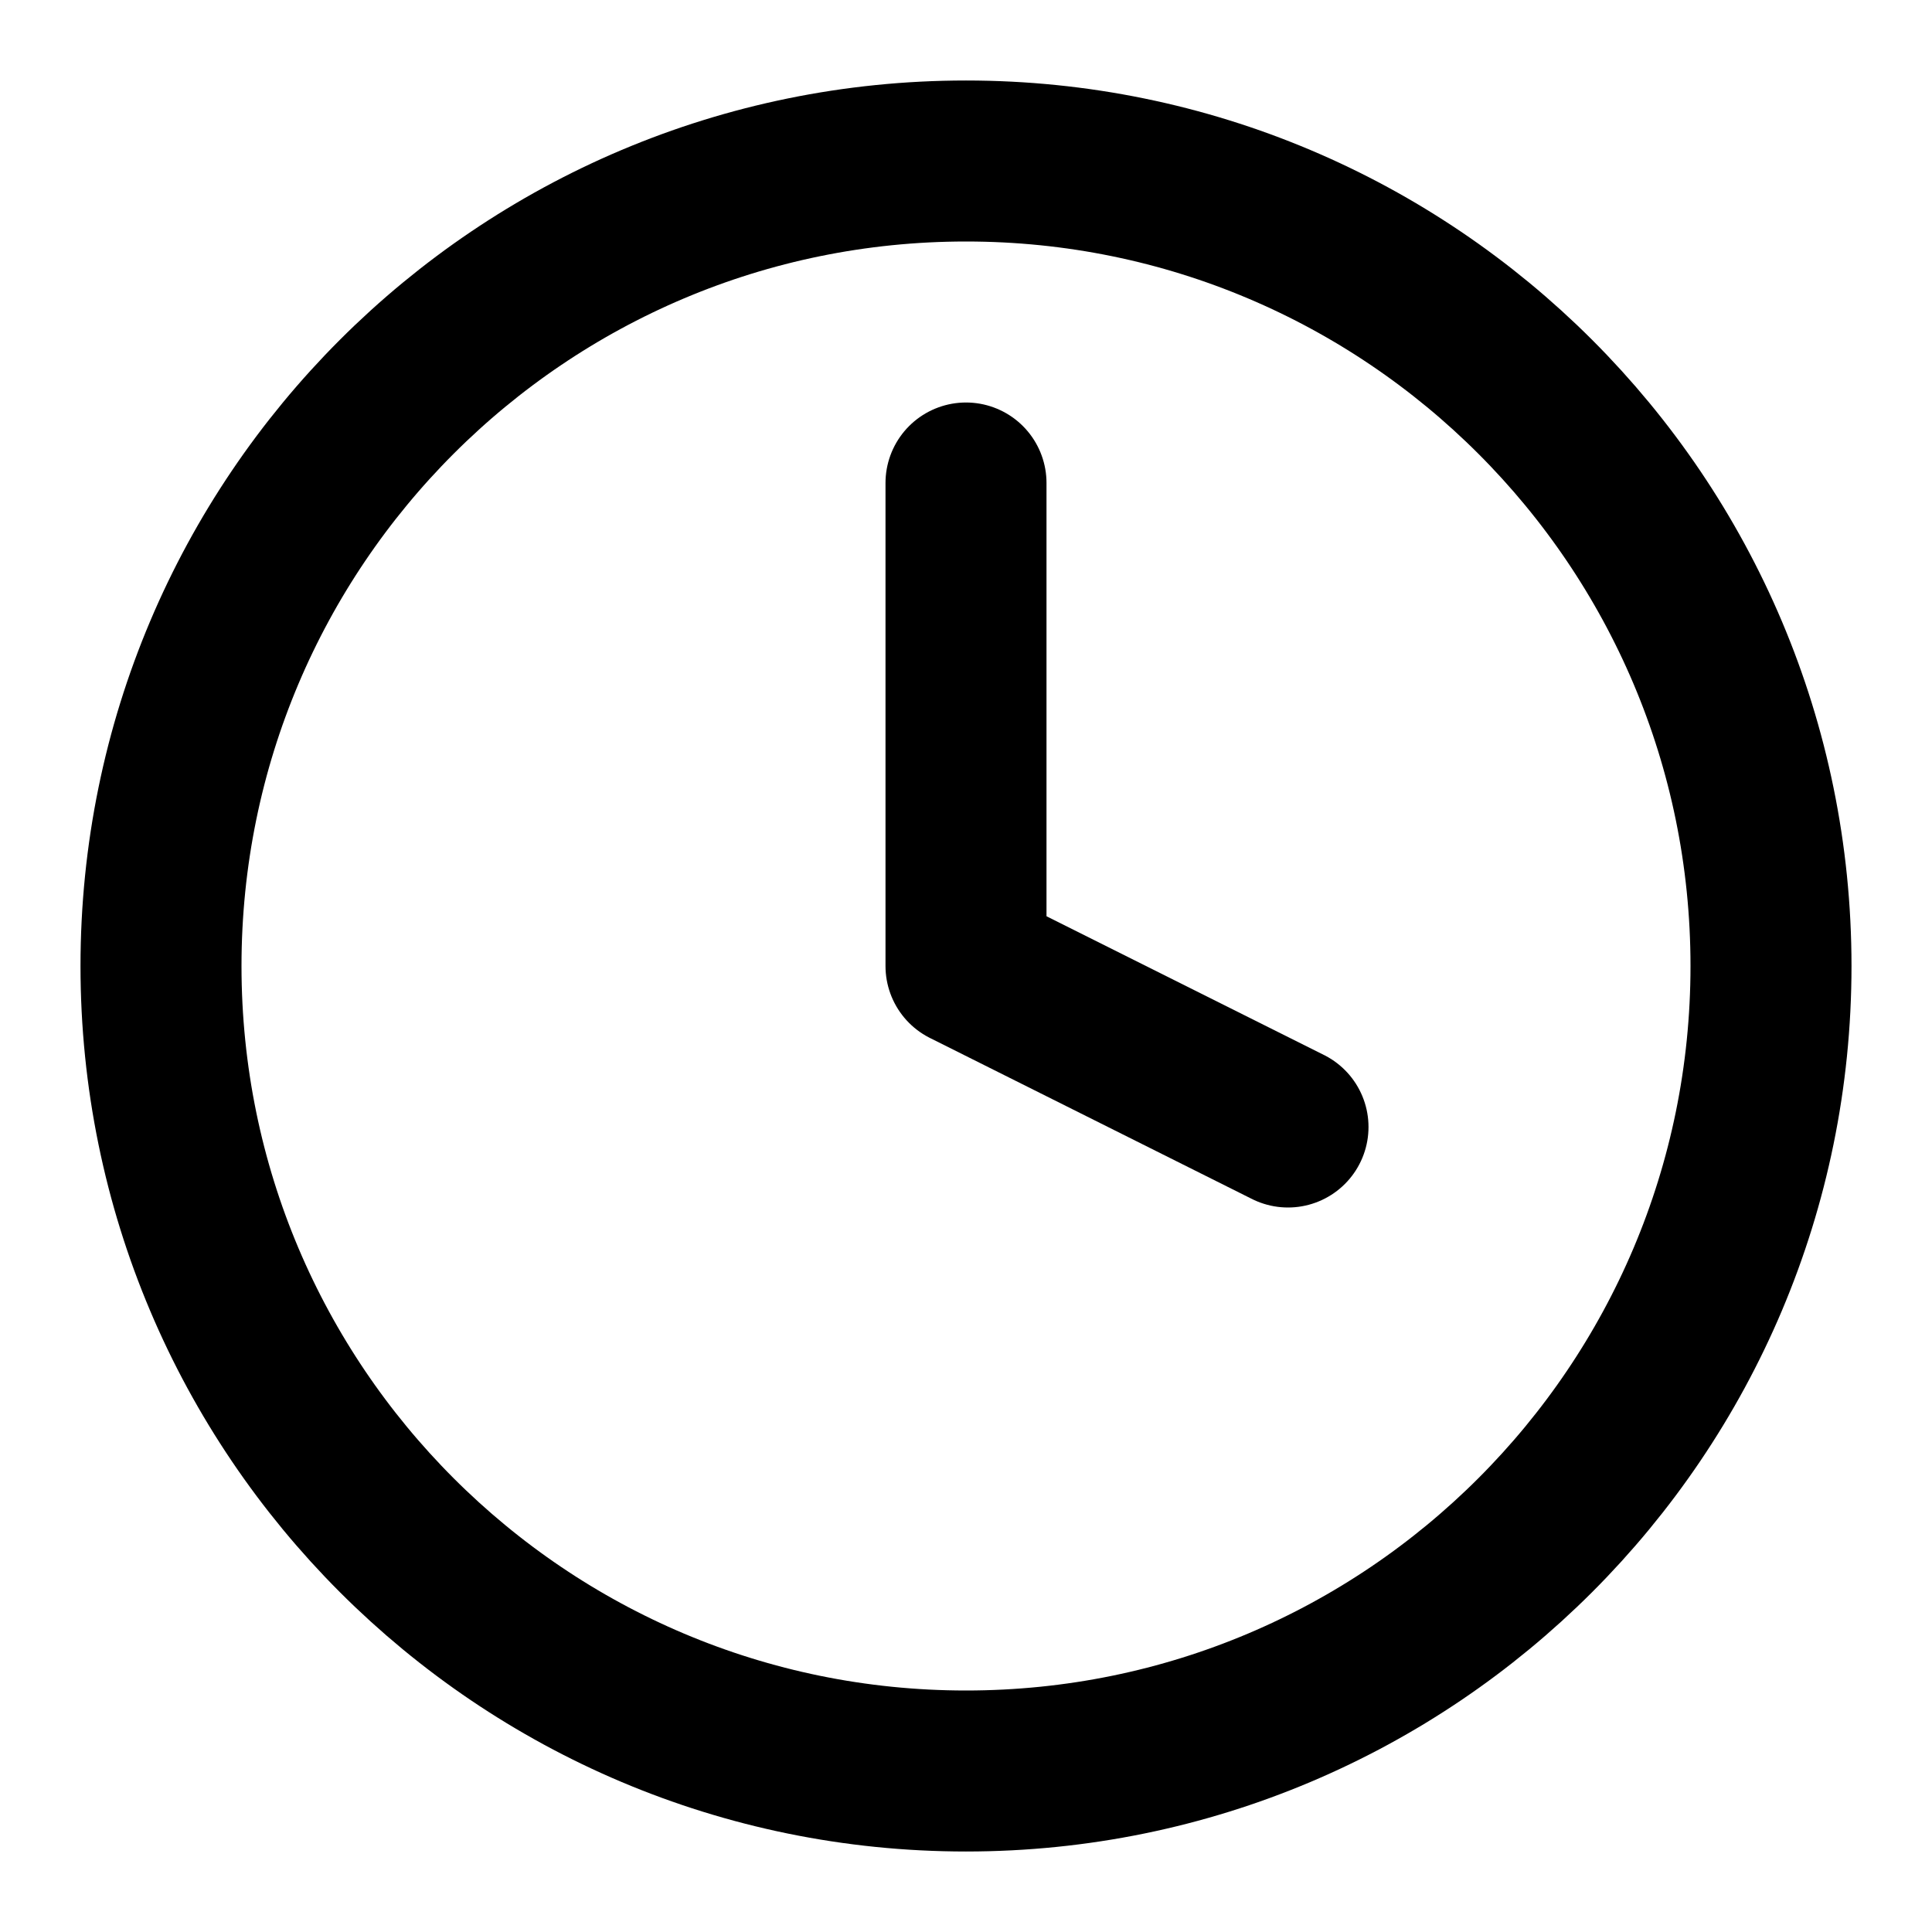
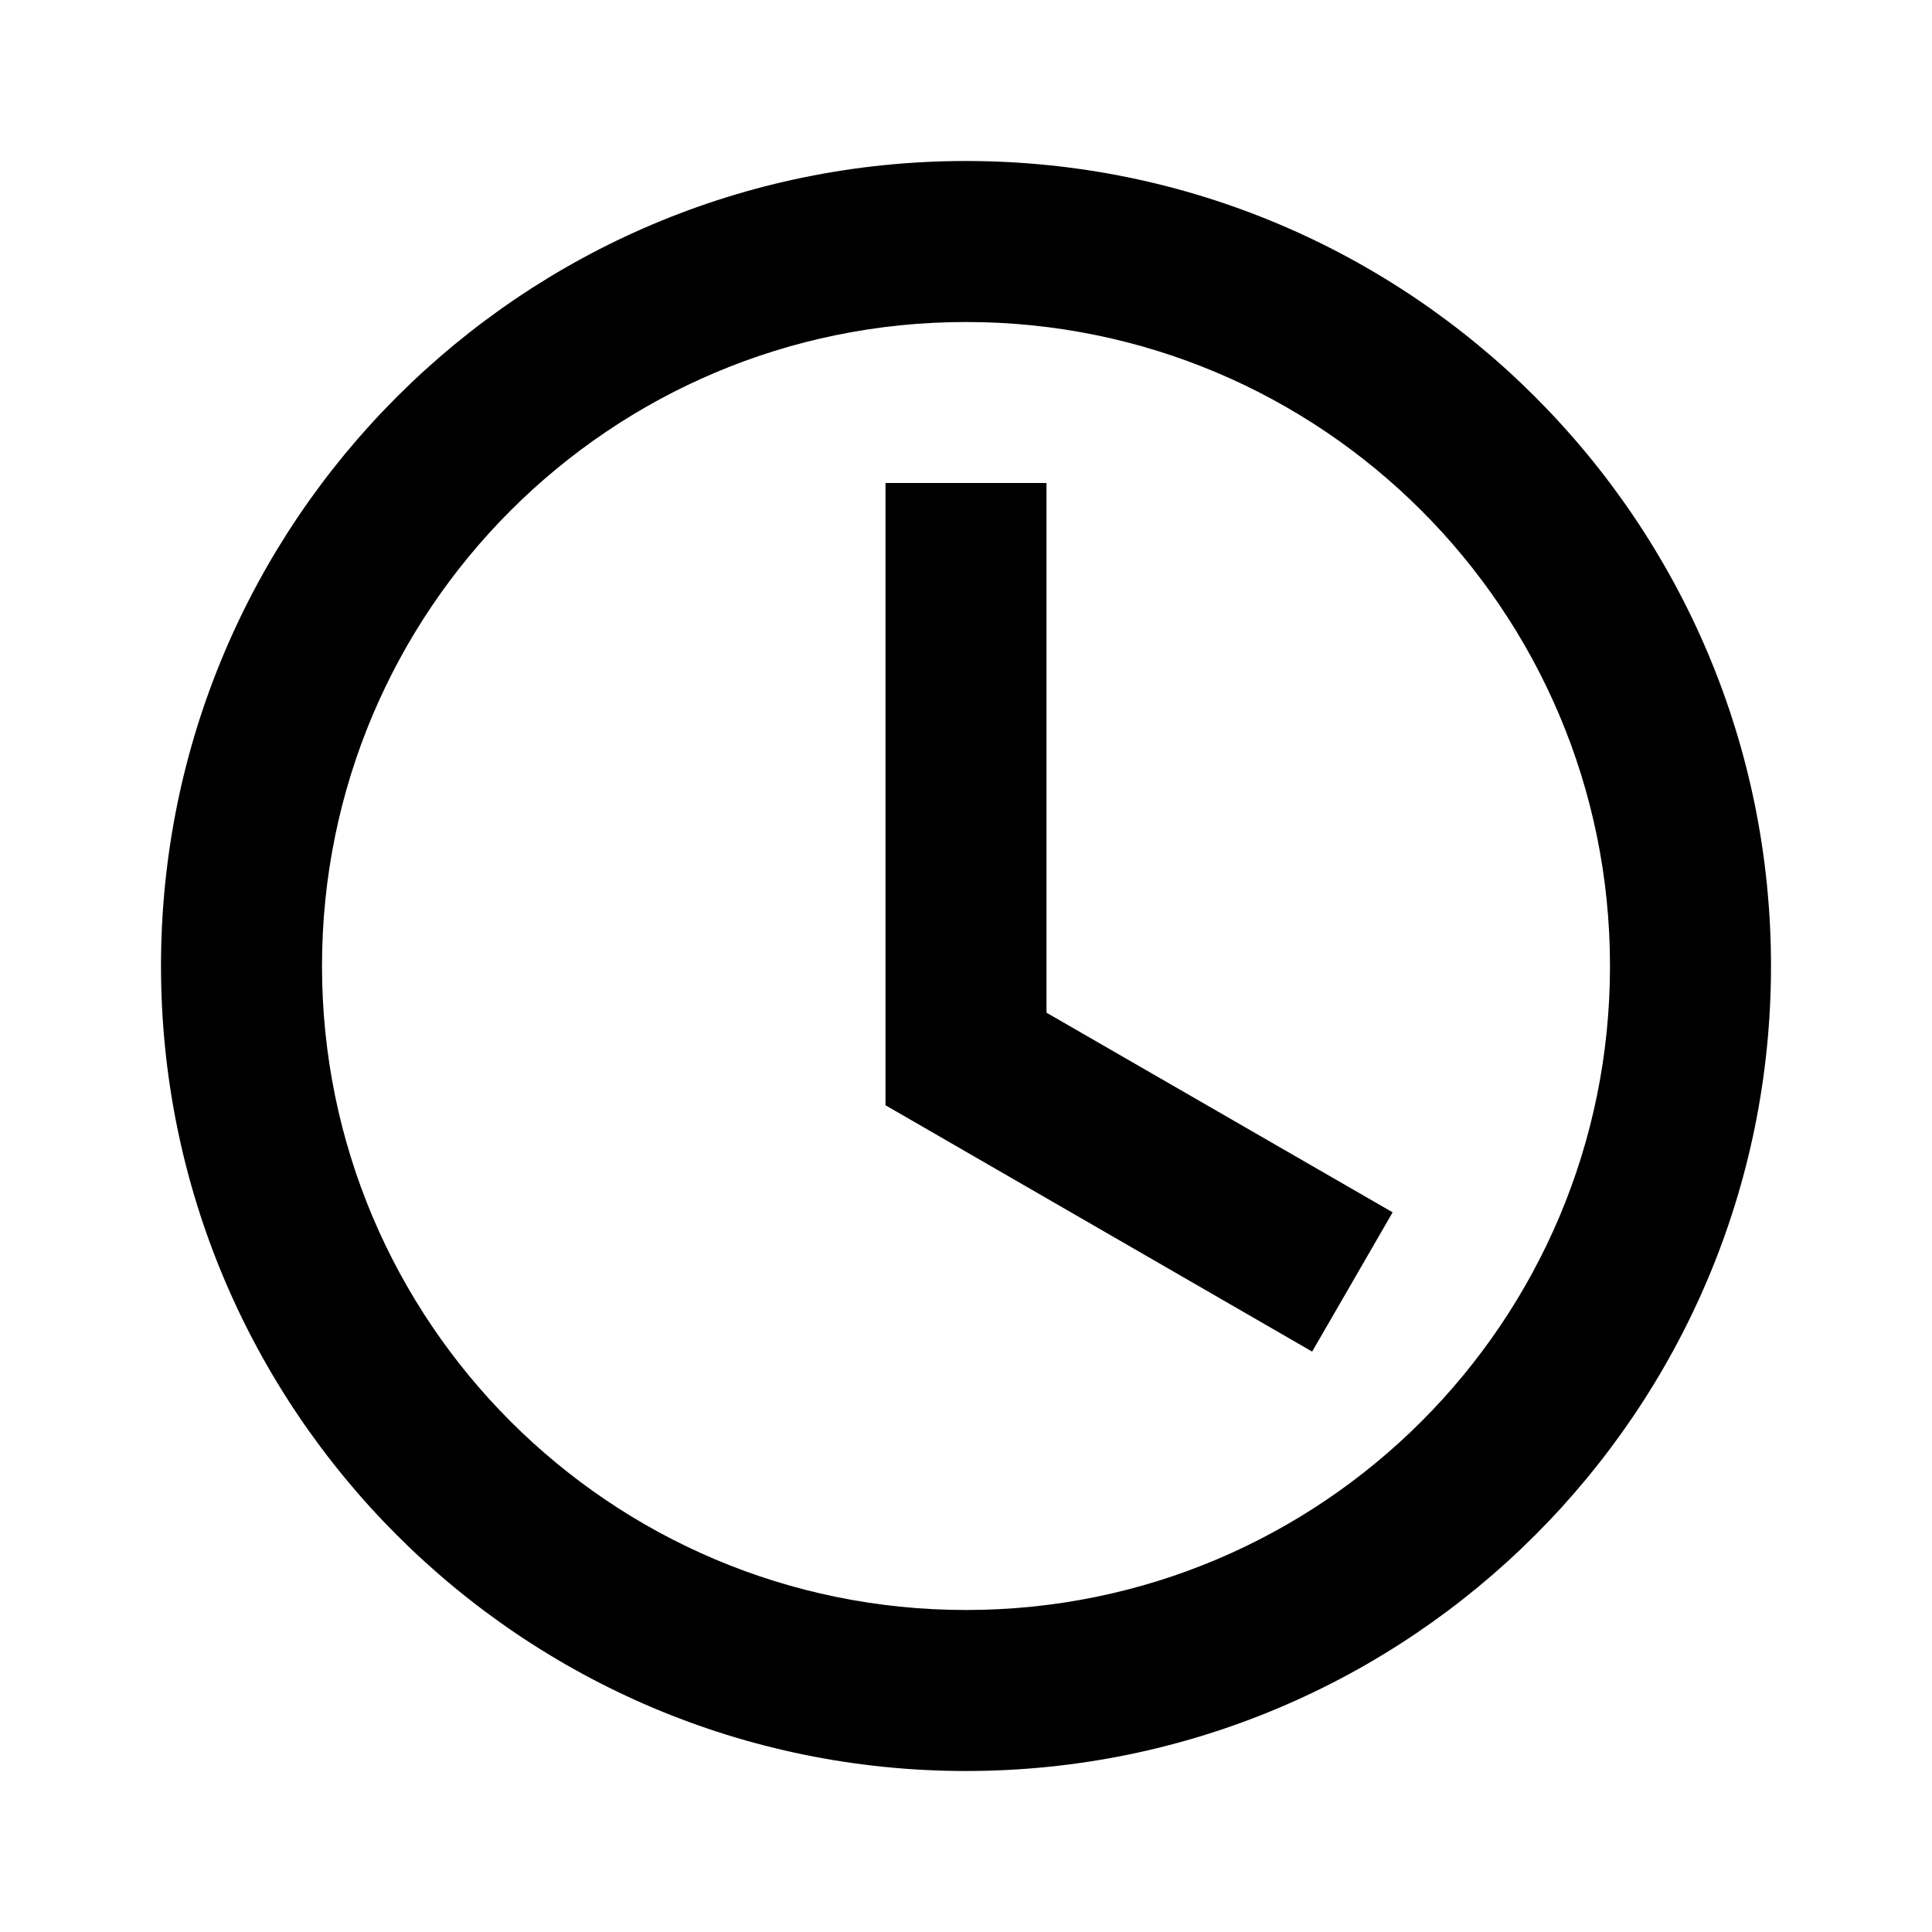
- <svg xmlns="http://www.w3.org/2000/svg" viewBox="0 0 24 24" fill="none" stroke="currentColor" stroke-width="2" stroke-linecap="round" stroke-linejoin="round">
-   <circle cx="12" cy="12" r="10" />
-   <polyline points="12 6 12 12 16 14" />
+ <svg xmlns="http://www.w3.org/2000/svg" viewBox="0 0 24 24">
+   <path fill="currentColor" d="M12 2C6.48 2 2 6.48 2 12s4.48 10 10 10 10-4.48 10-10S17.52 2 12 2zm0 2c4.42 0 8 3.58 8 8s-3.58 8-8 8-8-3.58-8-8 3.58-8 8-8z" />
+   <path fill="currentColor" d="M11 6h2v6.58l4.3 2.48-1 1.73-5.3-3.06V6z" />
</svg>
